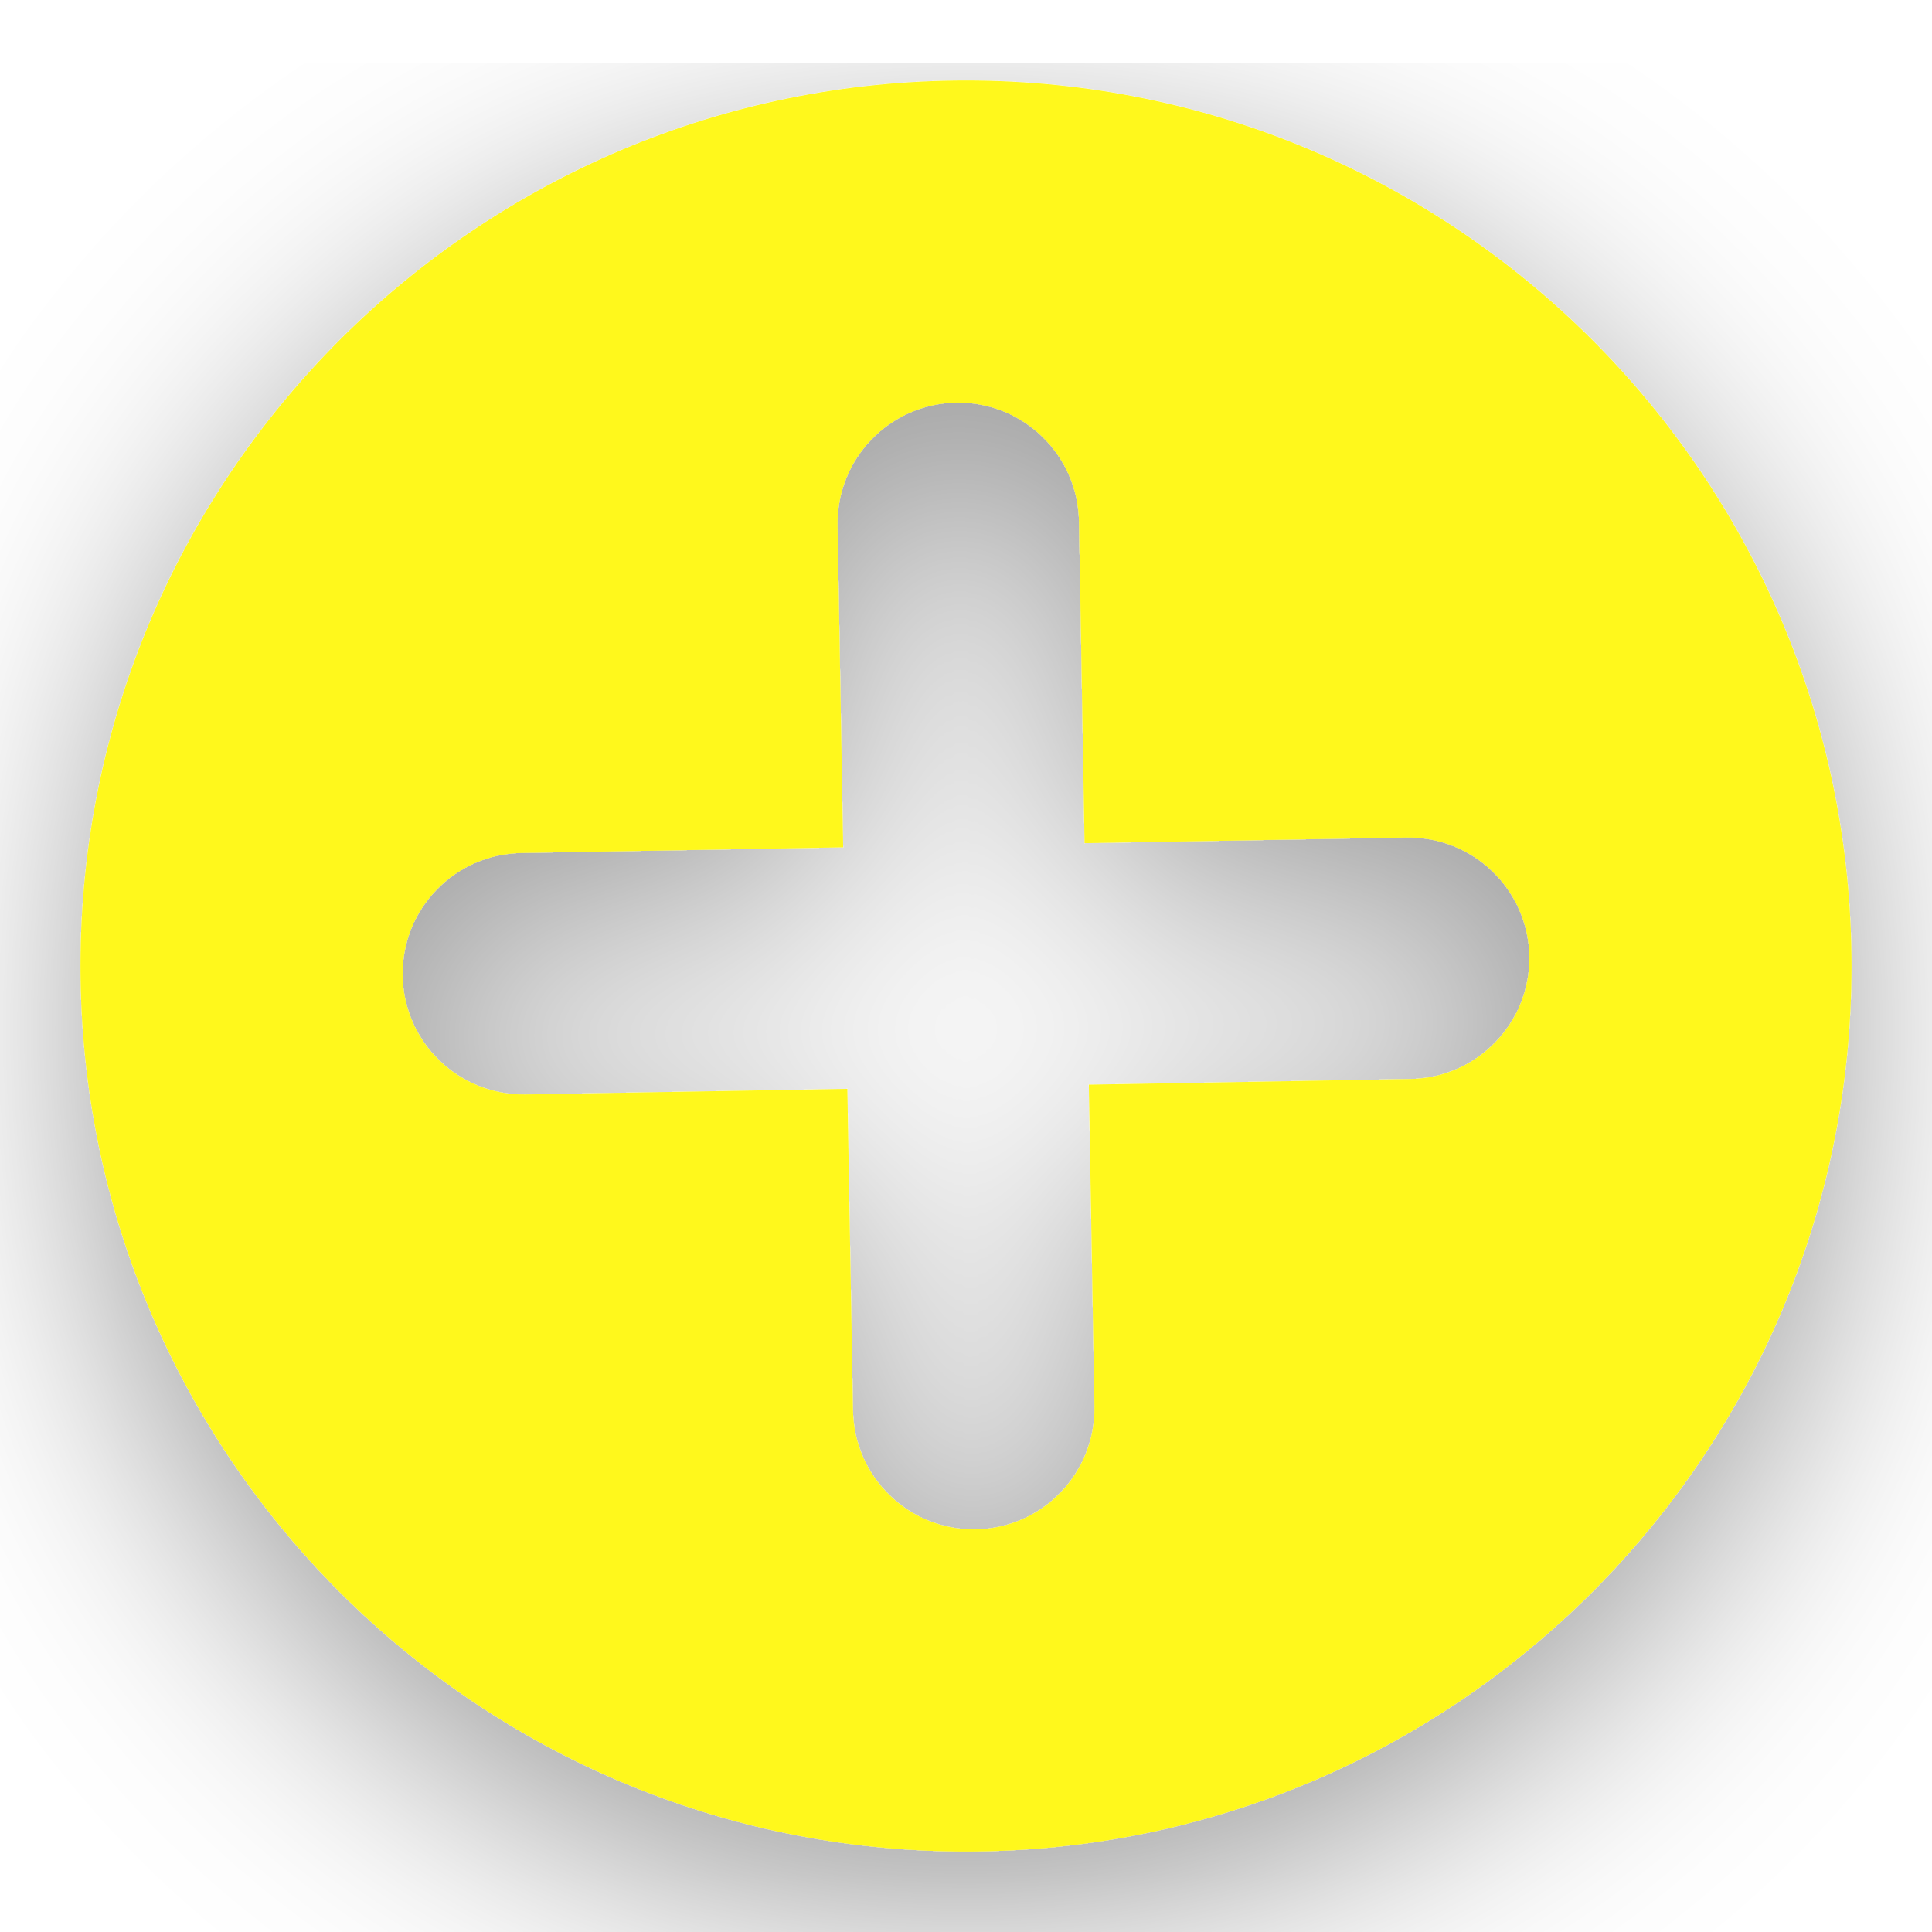
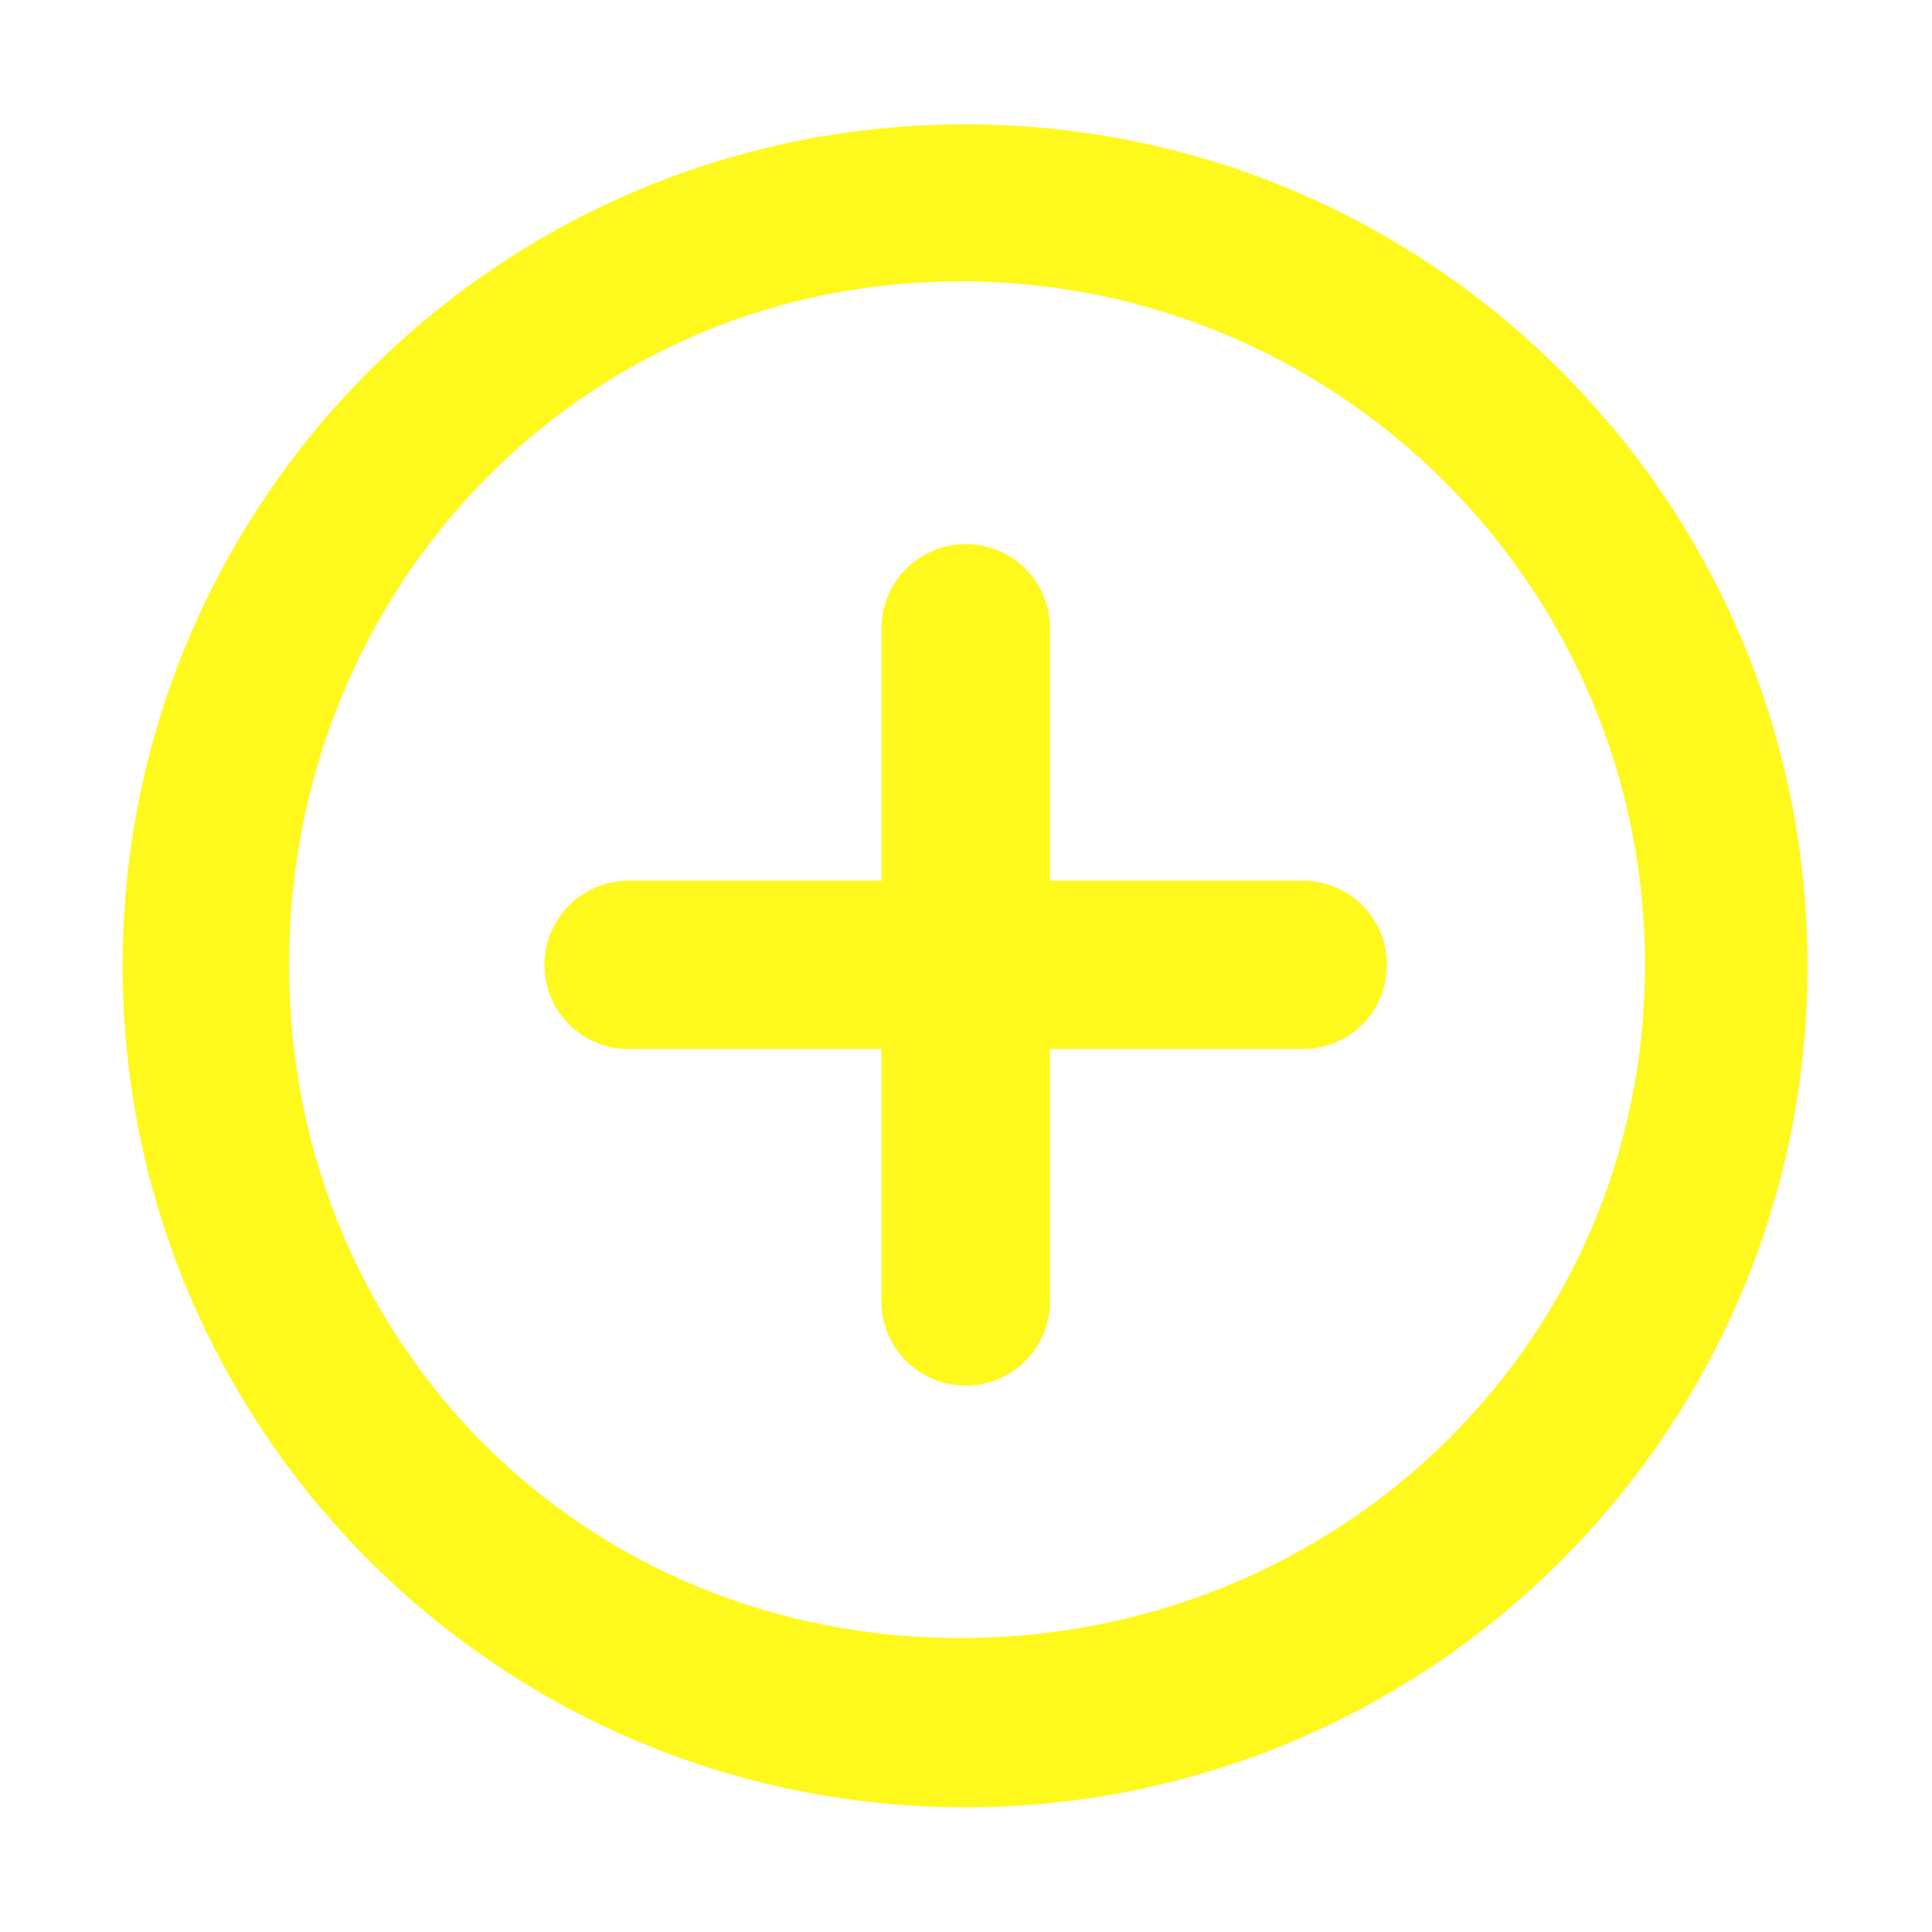
- <svg xmlns="http://www.w3.org/2000/svg" viewBox="0 0 24 24" width="61" height="61" style="border-color: rgba(0,0,0,0);border-width: bpx;border-style: undefined;" filter="drop-shadow(0px 2px 4px rgba(0,0,0,0.4))">
-   <g>
-     <path fill-rule="evenodd" clip-rule="evenodd" d="M12 23C18.075 23 23 18.075 23 12C23 5.925 18.075 1 12 1C5.925 1 1 5.925 1 12C1 18.075 5.925 23 12 23ZM18.999 11.878C19.013 12.706 18.354 13.389 17.525 13.404L13.526 13.474L13.596 17.473C13.61 18.301 12.95 18.985 12.122 18.999C11.294 19.013 10.611 18.354 10.596 17.525L10.526 13.526L6.527 13.596C5.699 13.61 5.015 12.95 5.001 12.122C4.986 11.294 5.646 10.611 6.474 10.596L10.474 10.526L10.404 6.527C10.39 5.699 11.049 5.016 11.878 5.001C12.706 4.987 13.389 5.646 13.404 6.475L13.473 10.474L17.473 10.404C18.301 10.39 18.984 11.05 18.999 11.878Z" fill="rgba(255,248,29,1)" stroke="none" />
-   </g>
+ <svg xmlns="http://www.w3.org/2000/svg" class="icon" width="200px" height="200.00px" viewBox="0 0 1024 1024" version="1.1">
+   <path fill="rgb(255,248,29)" d="M511.5 957.9C264.9 957.9 65 758.2 65 511.9s199.9-446 446.5-446S958 265.6 958 511.9c0.1 246.3-199.8 446-446.5 446zM509 149.1c-200.4 0-355.8 162.2-355.8 362.3 0 200.1 155.4 356.8 355.8 356.8s362.9-156.7 362.9-356.8c0-200.1-162.5-362.3-362.9-362.3zM690.5 556h-134v133.8c0 24.6-20 44.6-44.6 44.6h-0.1c-24.6 0-44.6-19.9-44.6-44.6V556h-134c-24.7 0-44.6-19.9-44.6-44.5v-0.1c0-24.6 20-44.6 44.6-44.6h134V333c0-24.6 20-44.6 44.6-44.6h0.1c24.7 0 44.6 19.9 44.6 44.6v133.8h134c24.7 0 44.6 19.9 44.6 44.6v0.1c0 24.6-19.9 44.5-44.6 44.5z m0 0" />
</svg>
